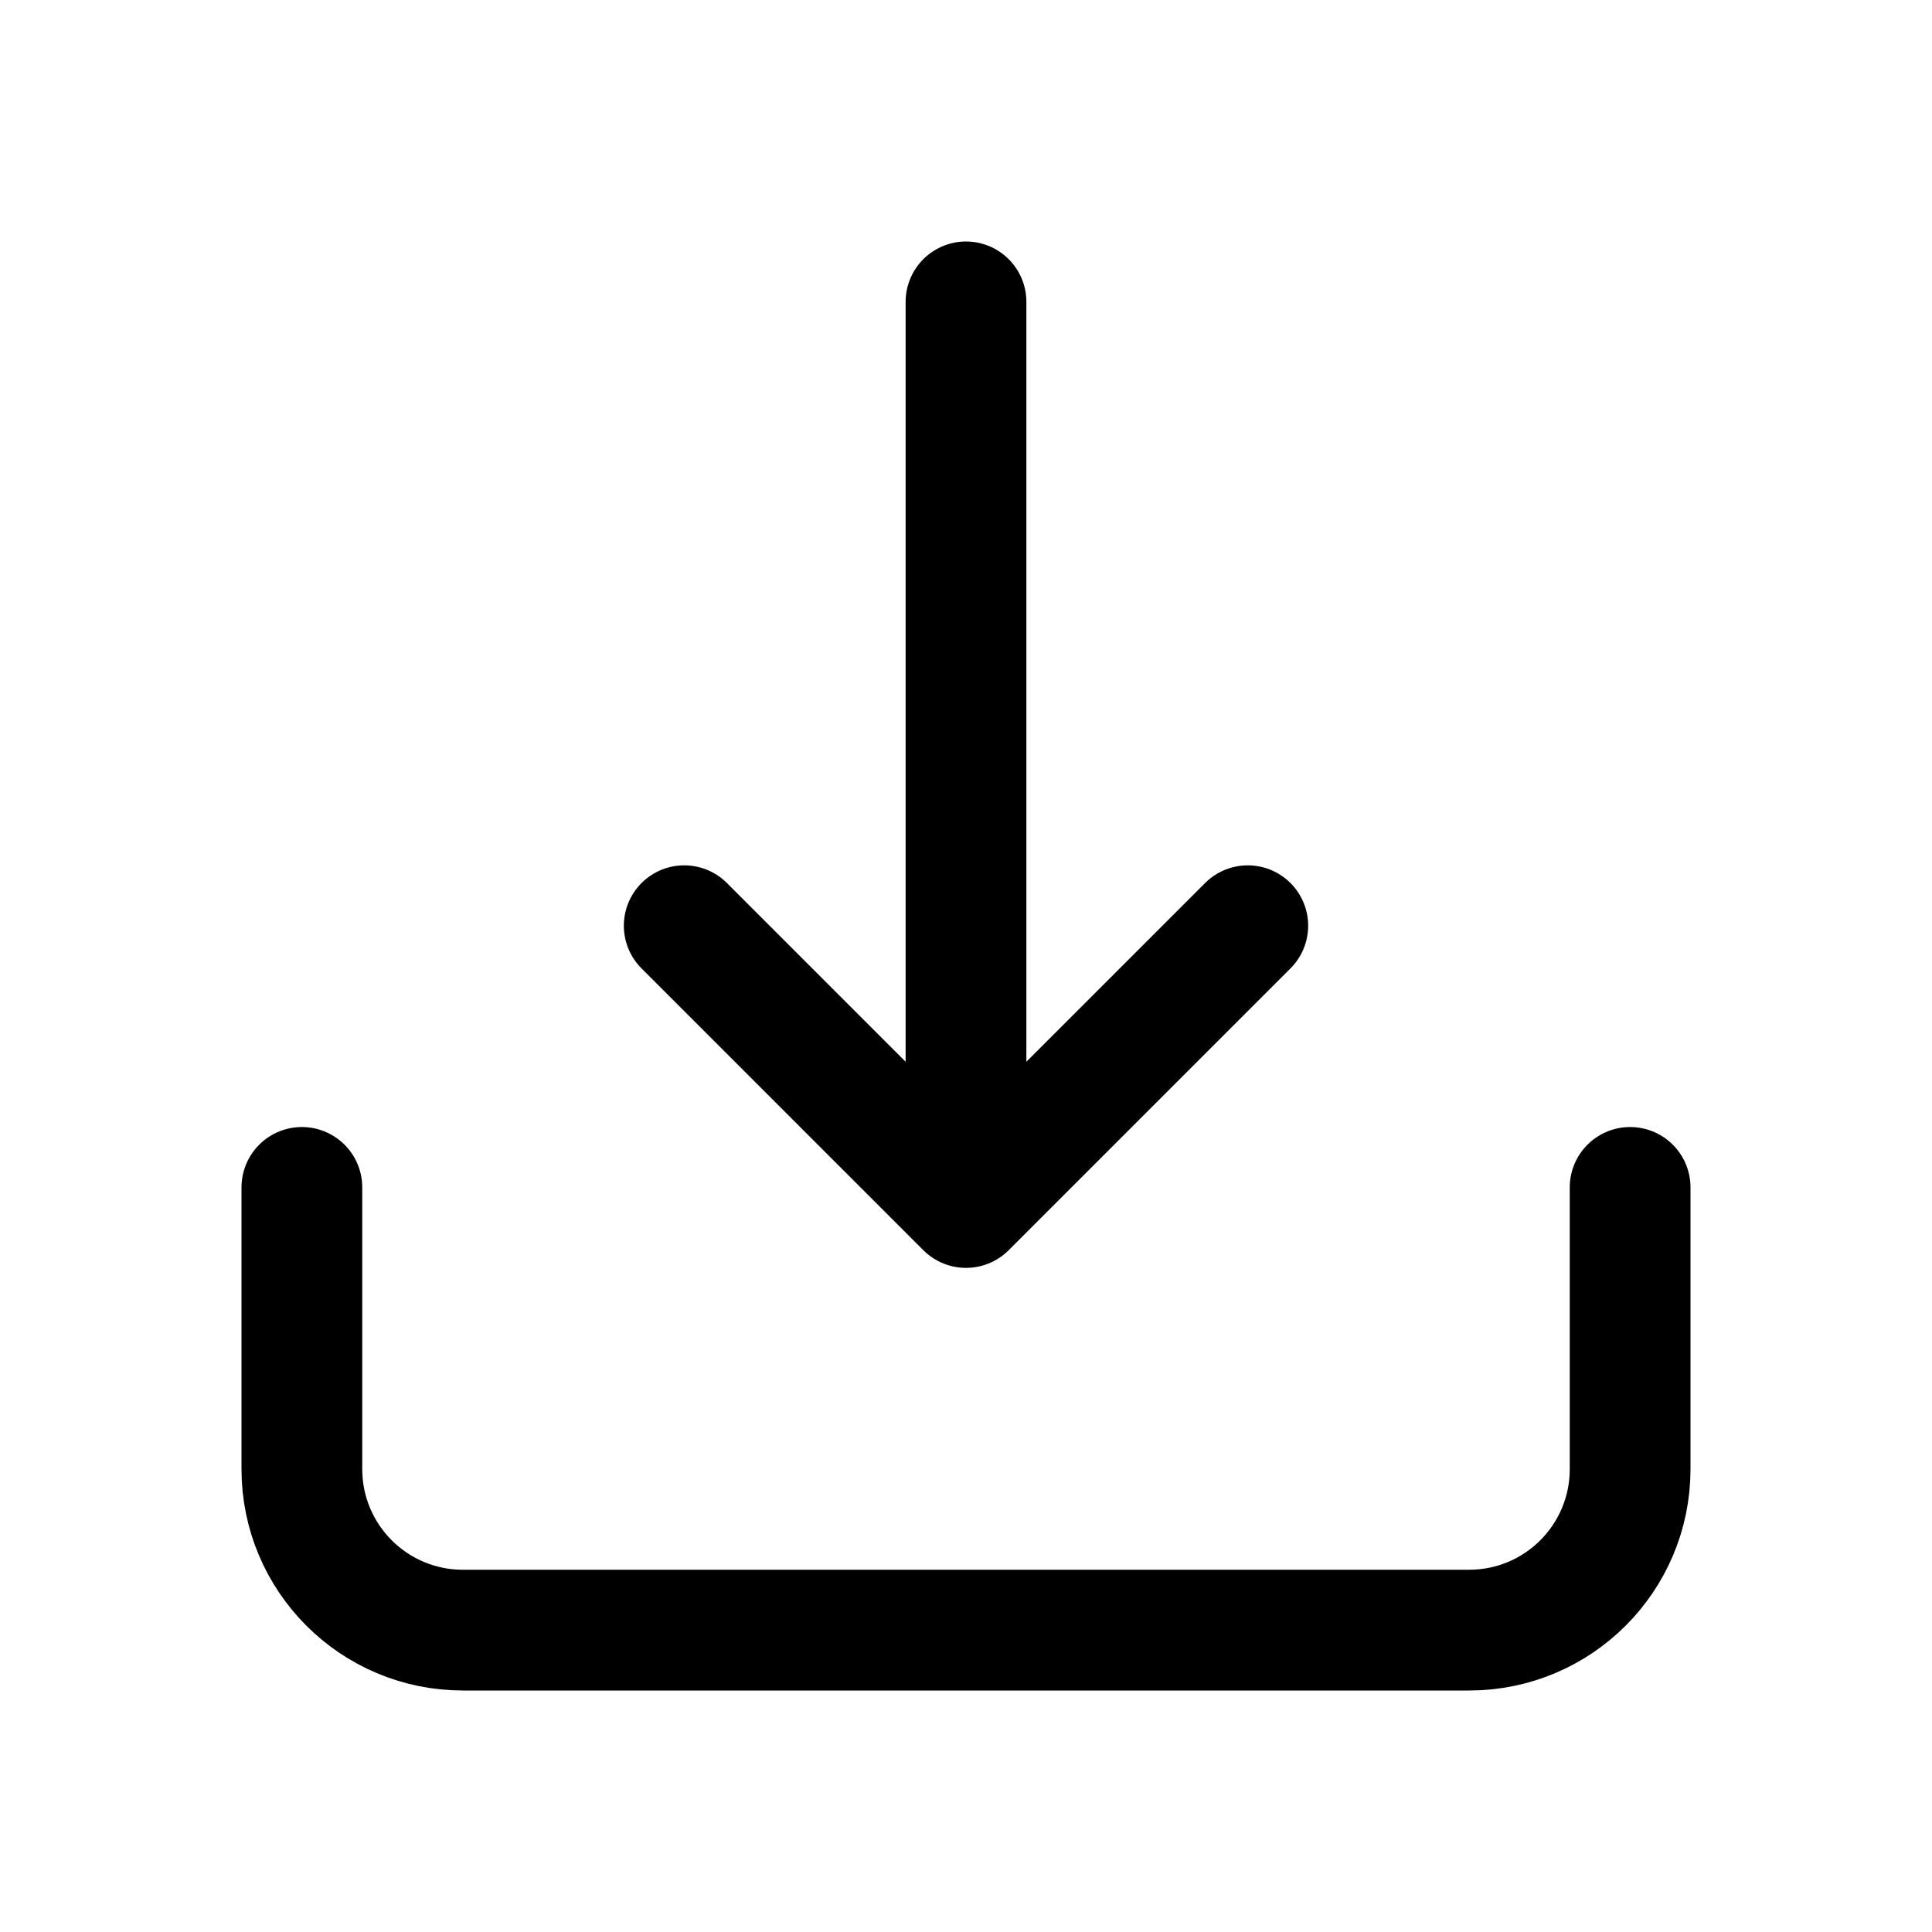
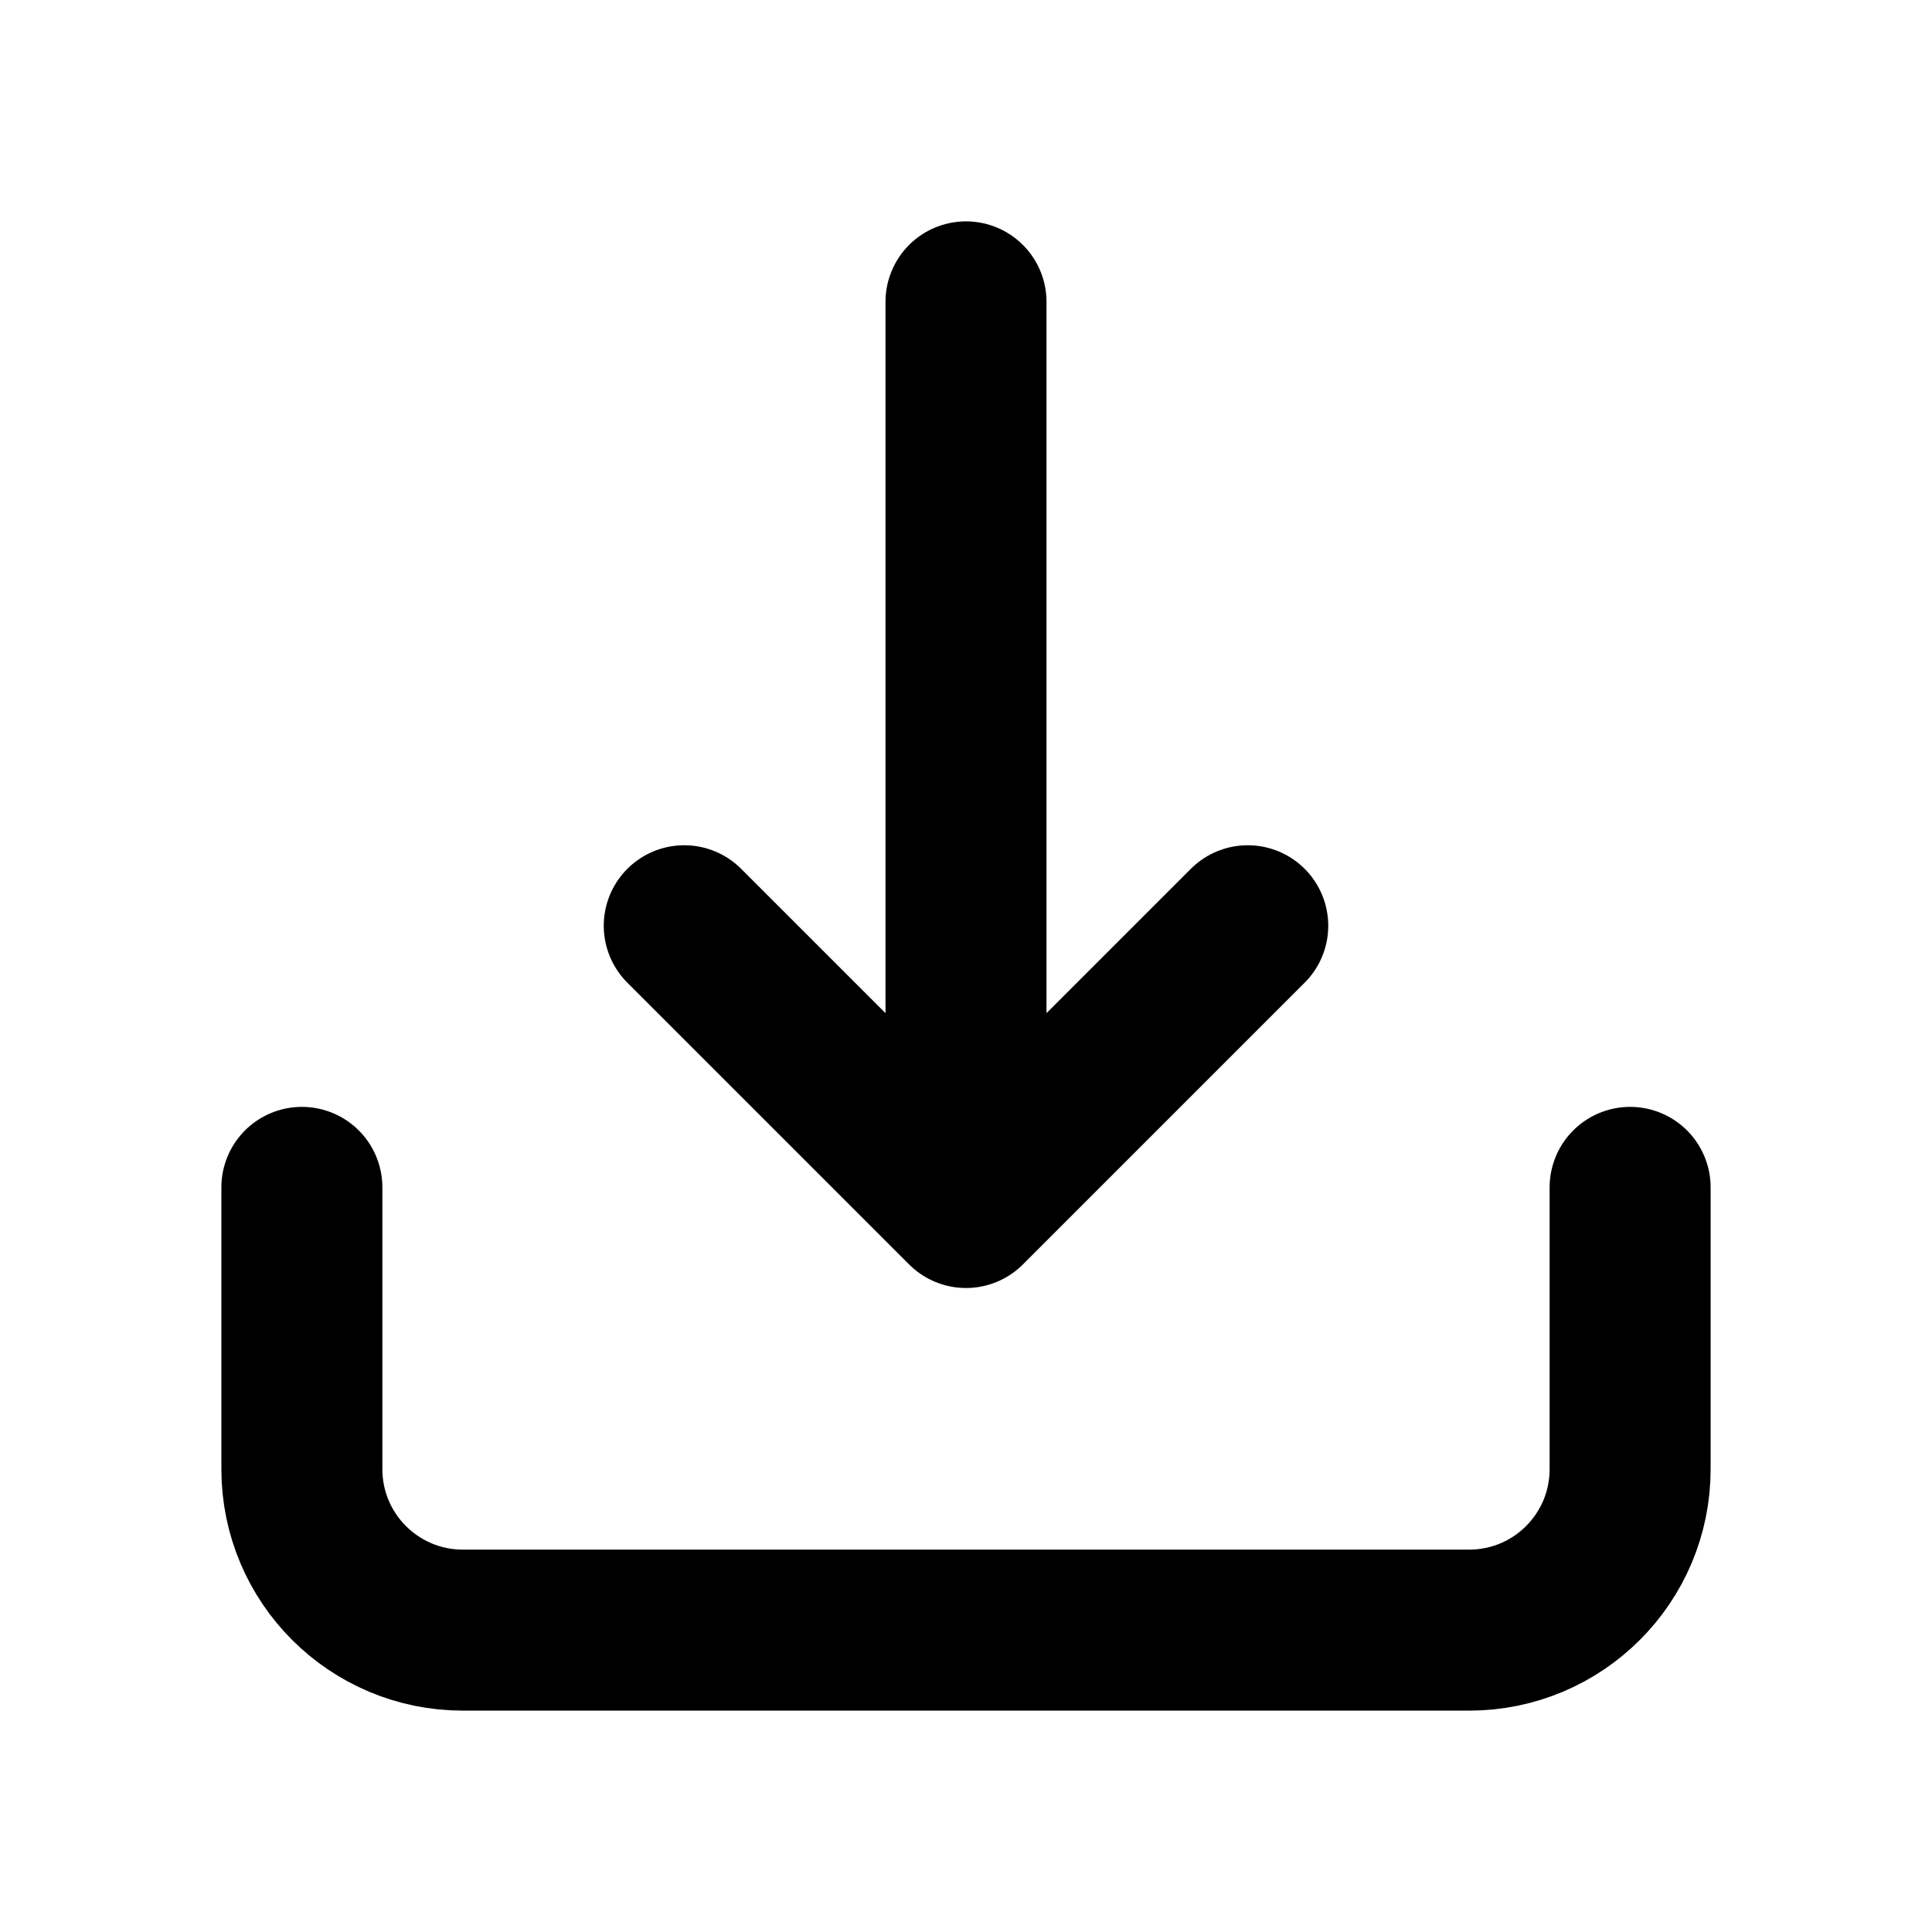
- <svg xmlns="http://www.w3.org/2000/svg" width="20" height="20" viewBox="0 0 20 20" fill="none">
-   <path d="M16.875 12.292V15.208C16.875 16.129 16.129 16.875 15.208 16.875H4.792C3.871 16.875 3.125 16.129 3.125 15.208V12.292M10 12.5V3.125M12.917 9.583L10 12.5L7.083 9.583" stroke="black" stroke-width="1.25" stroke-linecap="round" stroke-linejoin="round" />
+ <svg xmlns="http://www.w3.org/2000/svg" width="24" height="24" viewBox="0 0 24 24" fill="none">
+   <path d="M20.25 14.75V18.25C20.25 19.355 19.355 20.25 18.25 20.25H5.75C4.645 20.25 3.75 19.355 3.75 18.25V14.75M12 15V3.75M15.5 11.5L12 15L8.5 11.5" stroke="black" stroke-width="2" stroke-linecap="round" stroke-linejoin="round" />
</svg>
